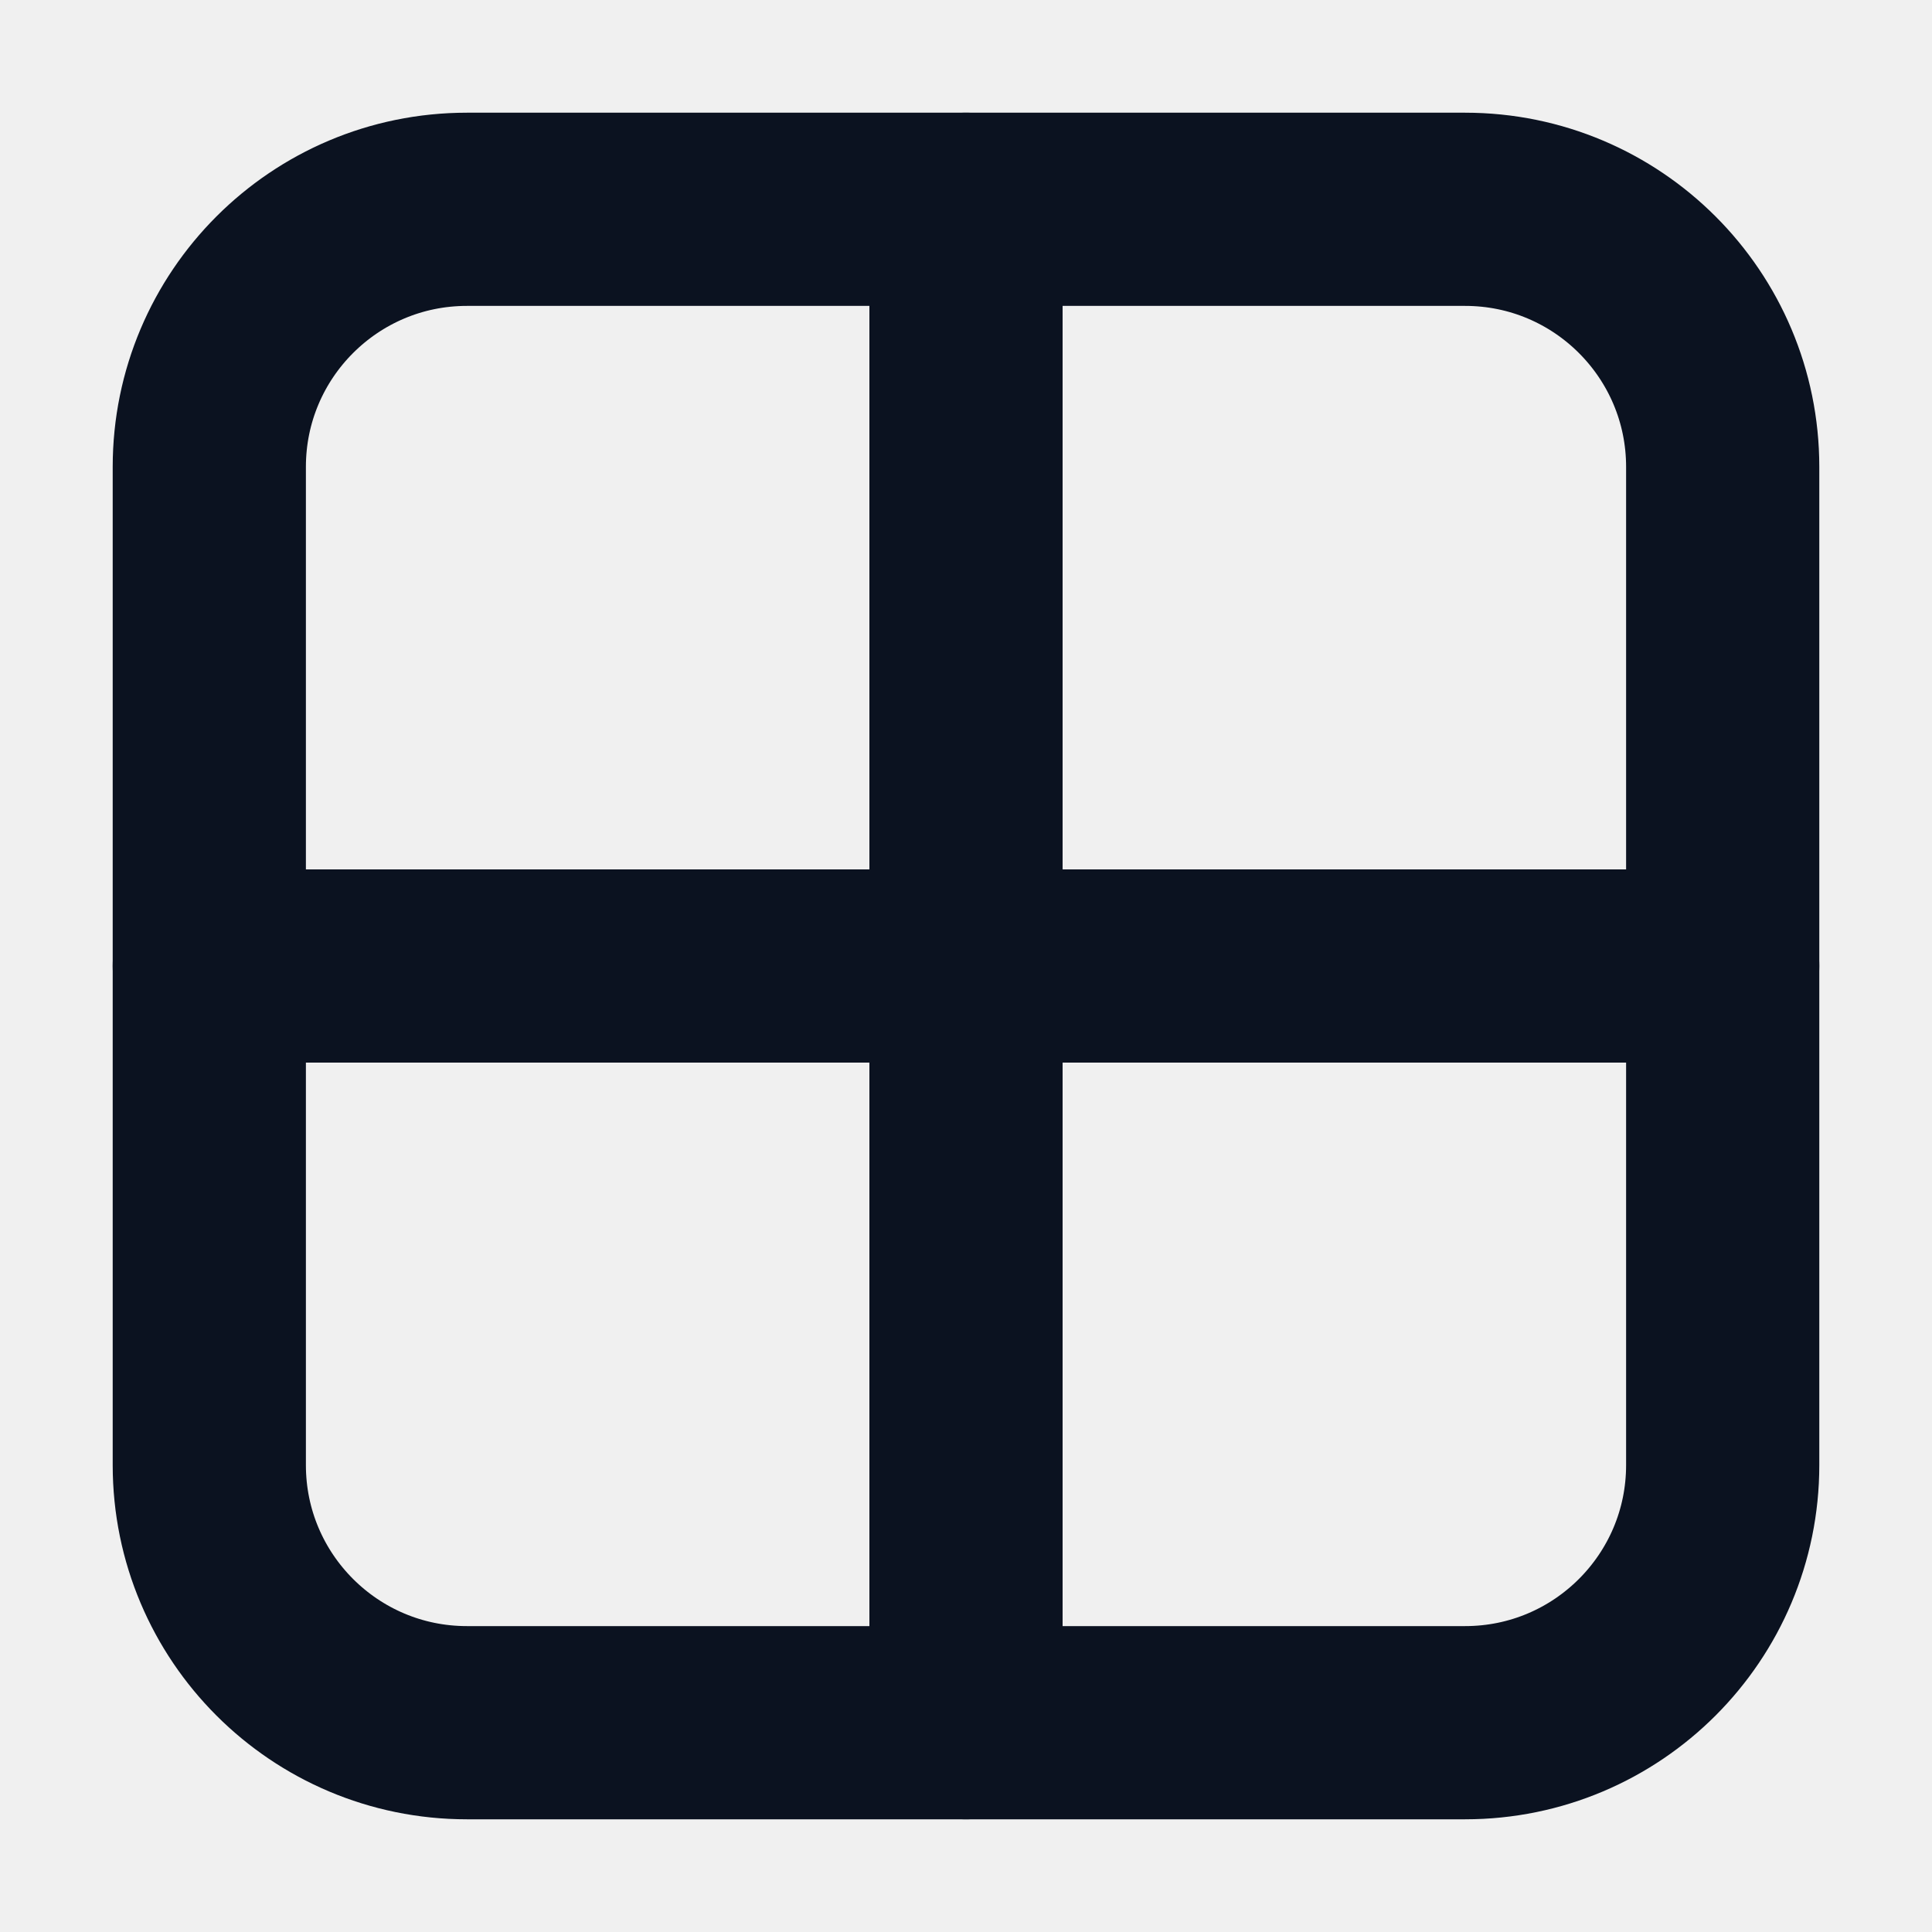
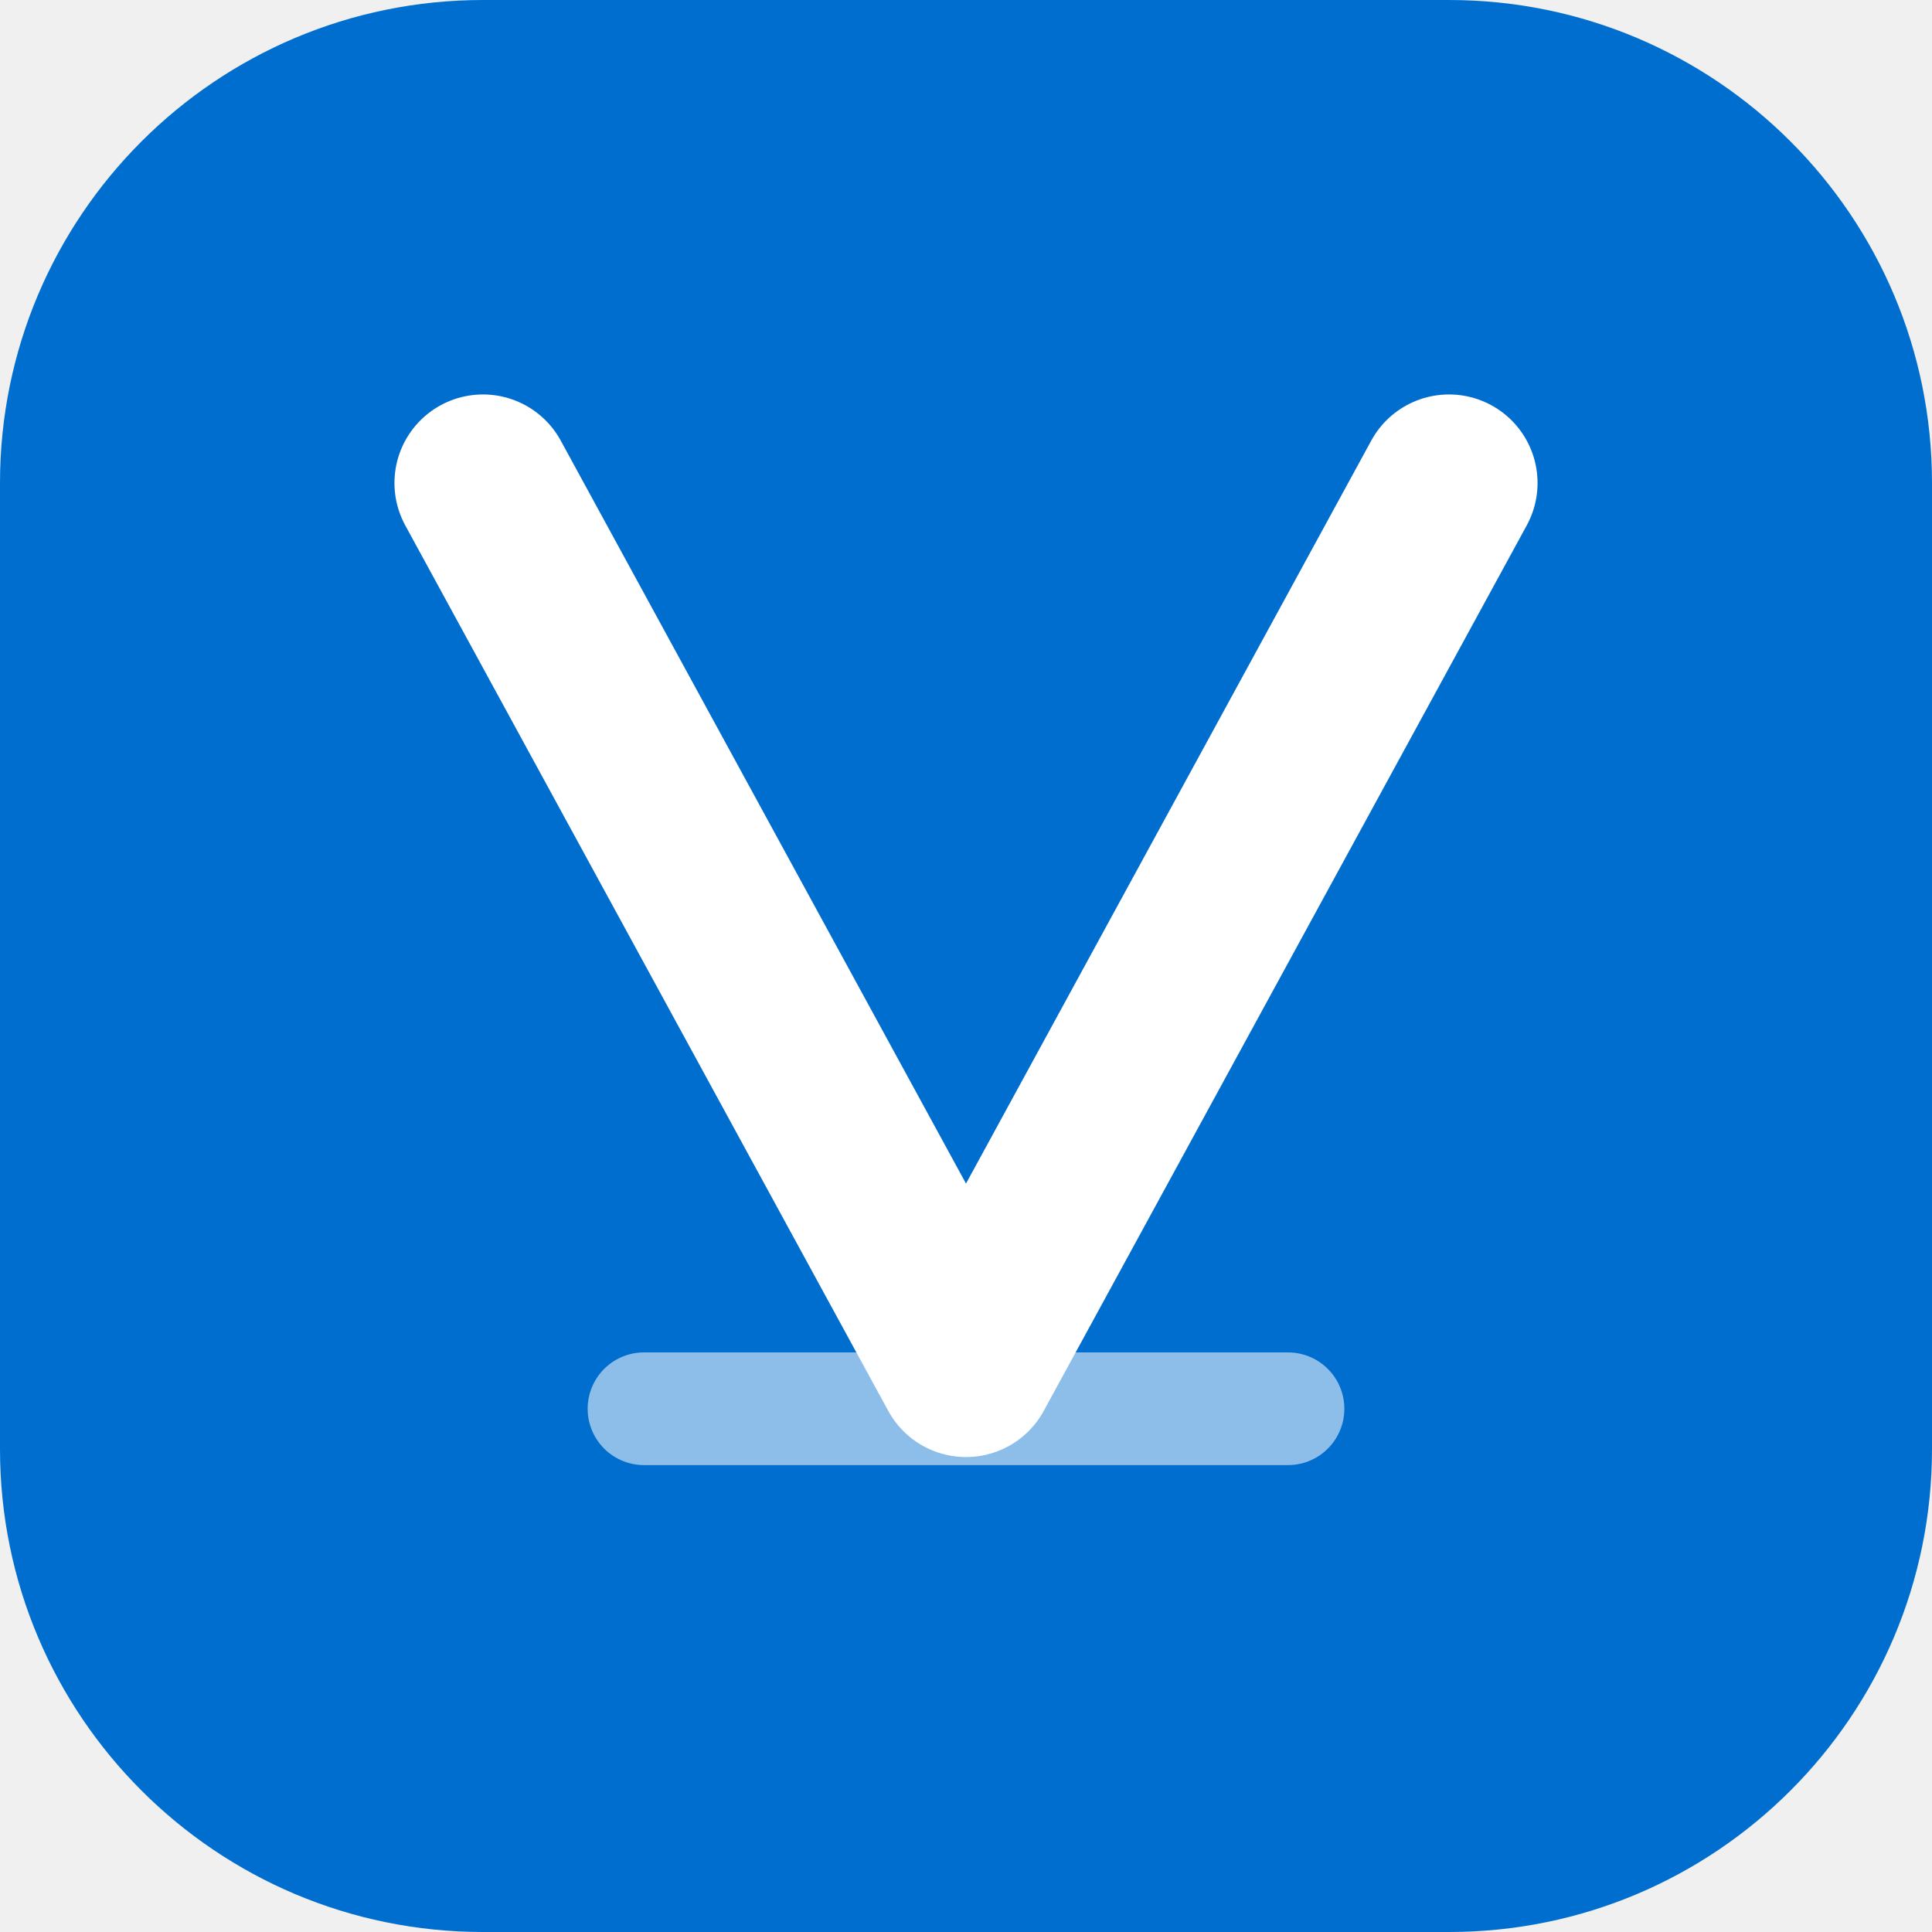
<svg xmlns="http://www.w3.org/2000/svg" viewBox="0 0 24 24" fill="none">
-   <rect x="2.6" y="2.6" width="18.8" height="18.8" rx="3.2" class="frame" stroke-width="2.4" />
-   <path d="M2.6 12h18.8M12 2.6v18.8" class="frame" stroke-width="2.4" stroke-linecap="round" />
-   <style>
-         .frame { stroke: #0b1220; }
-         @media (prefers-color-scheme: dark) {
-             .frame { stroke: #FFFFFF; }
-         }
-     </style>
+   <rect width="24" height="24" rx="6" fill="#006ecf" />
+   <path d="M6 6l6 11 6-11" stroke="#ffffff" stroke-width="2.2" stroke-linecap="round" stroke-linejoin="round" />
+   <path d="M8 17.5h8" stroke="#ffffff" stroke-width="1.4" stroke-linecap="round" opacity="0.55" />
</svg>
